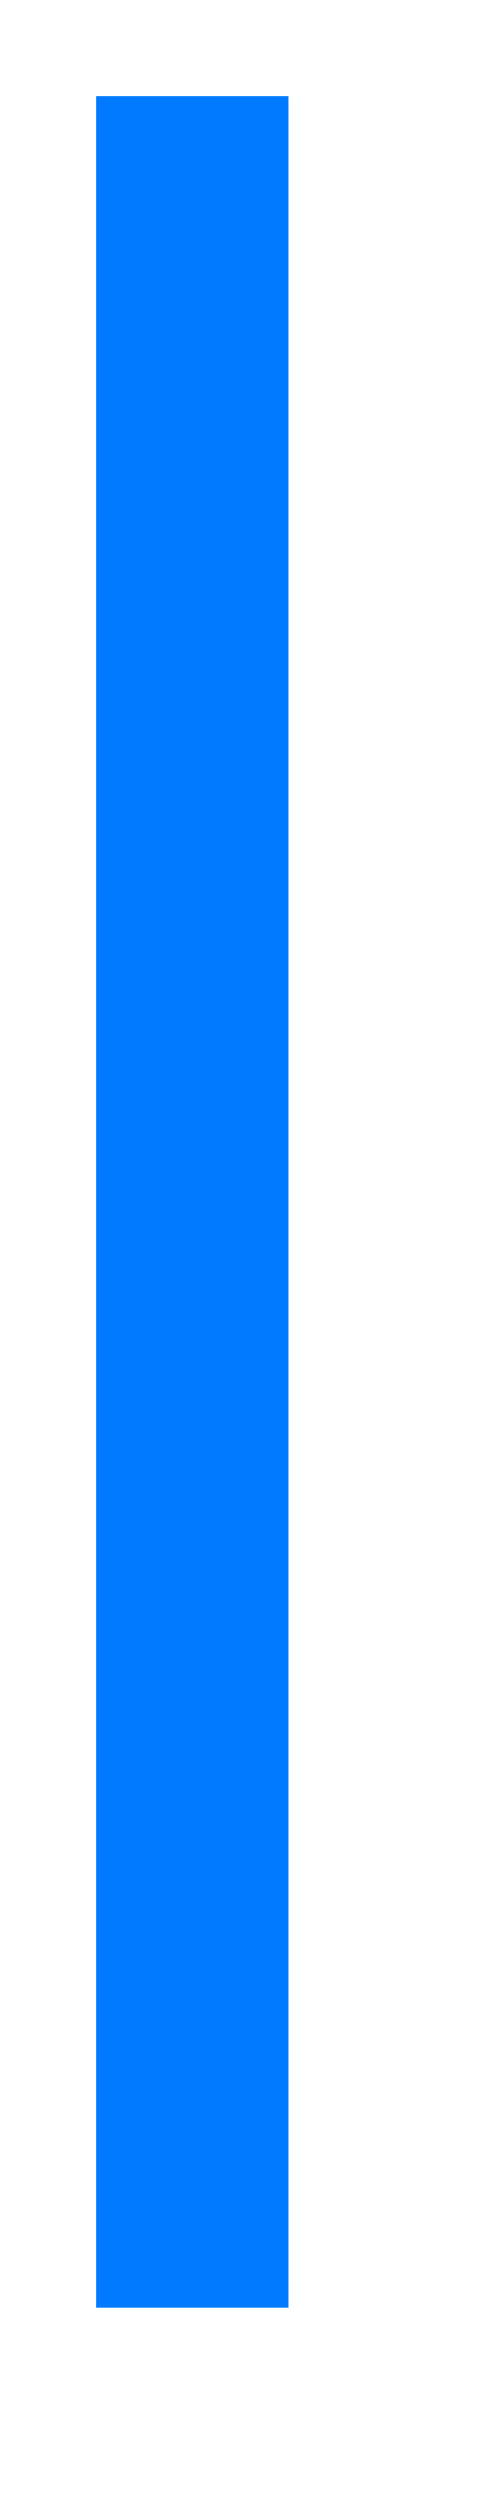
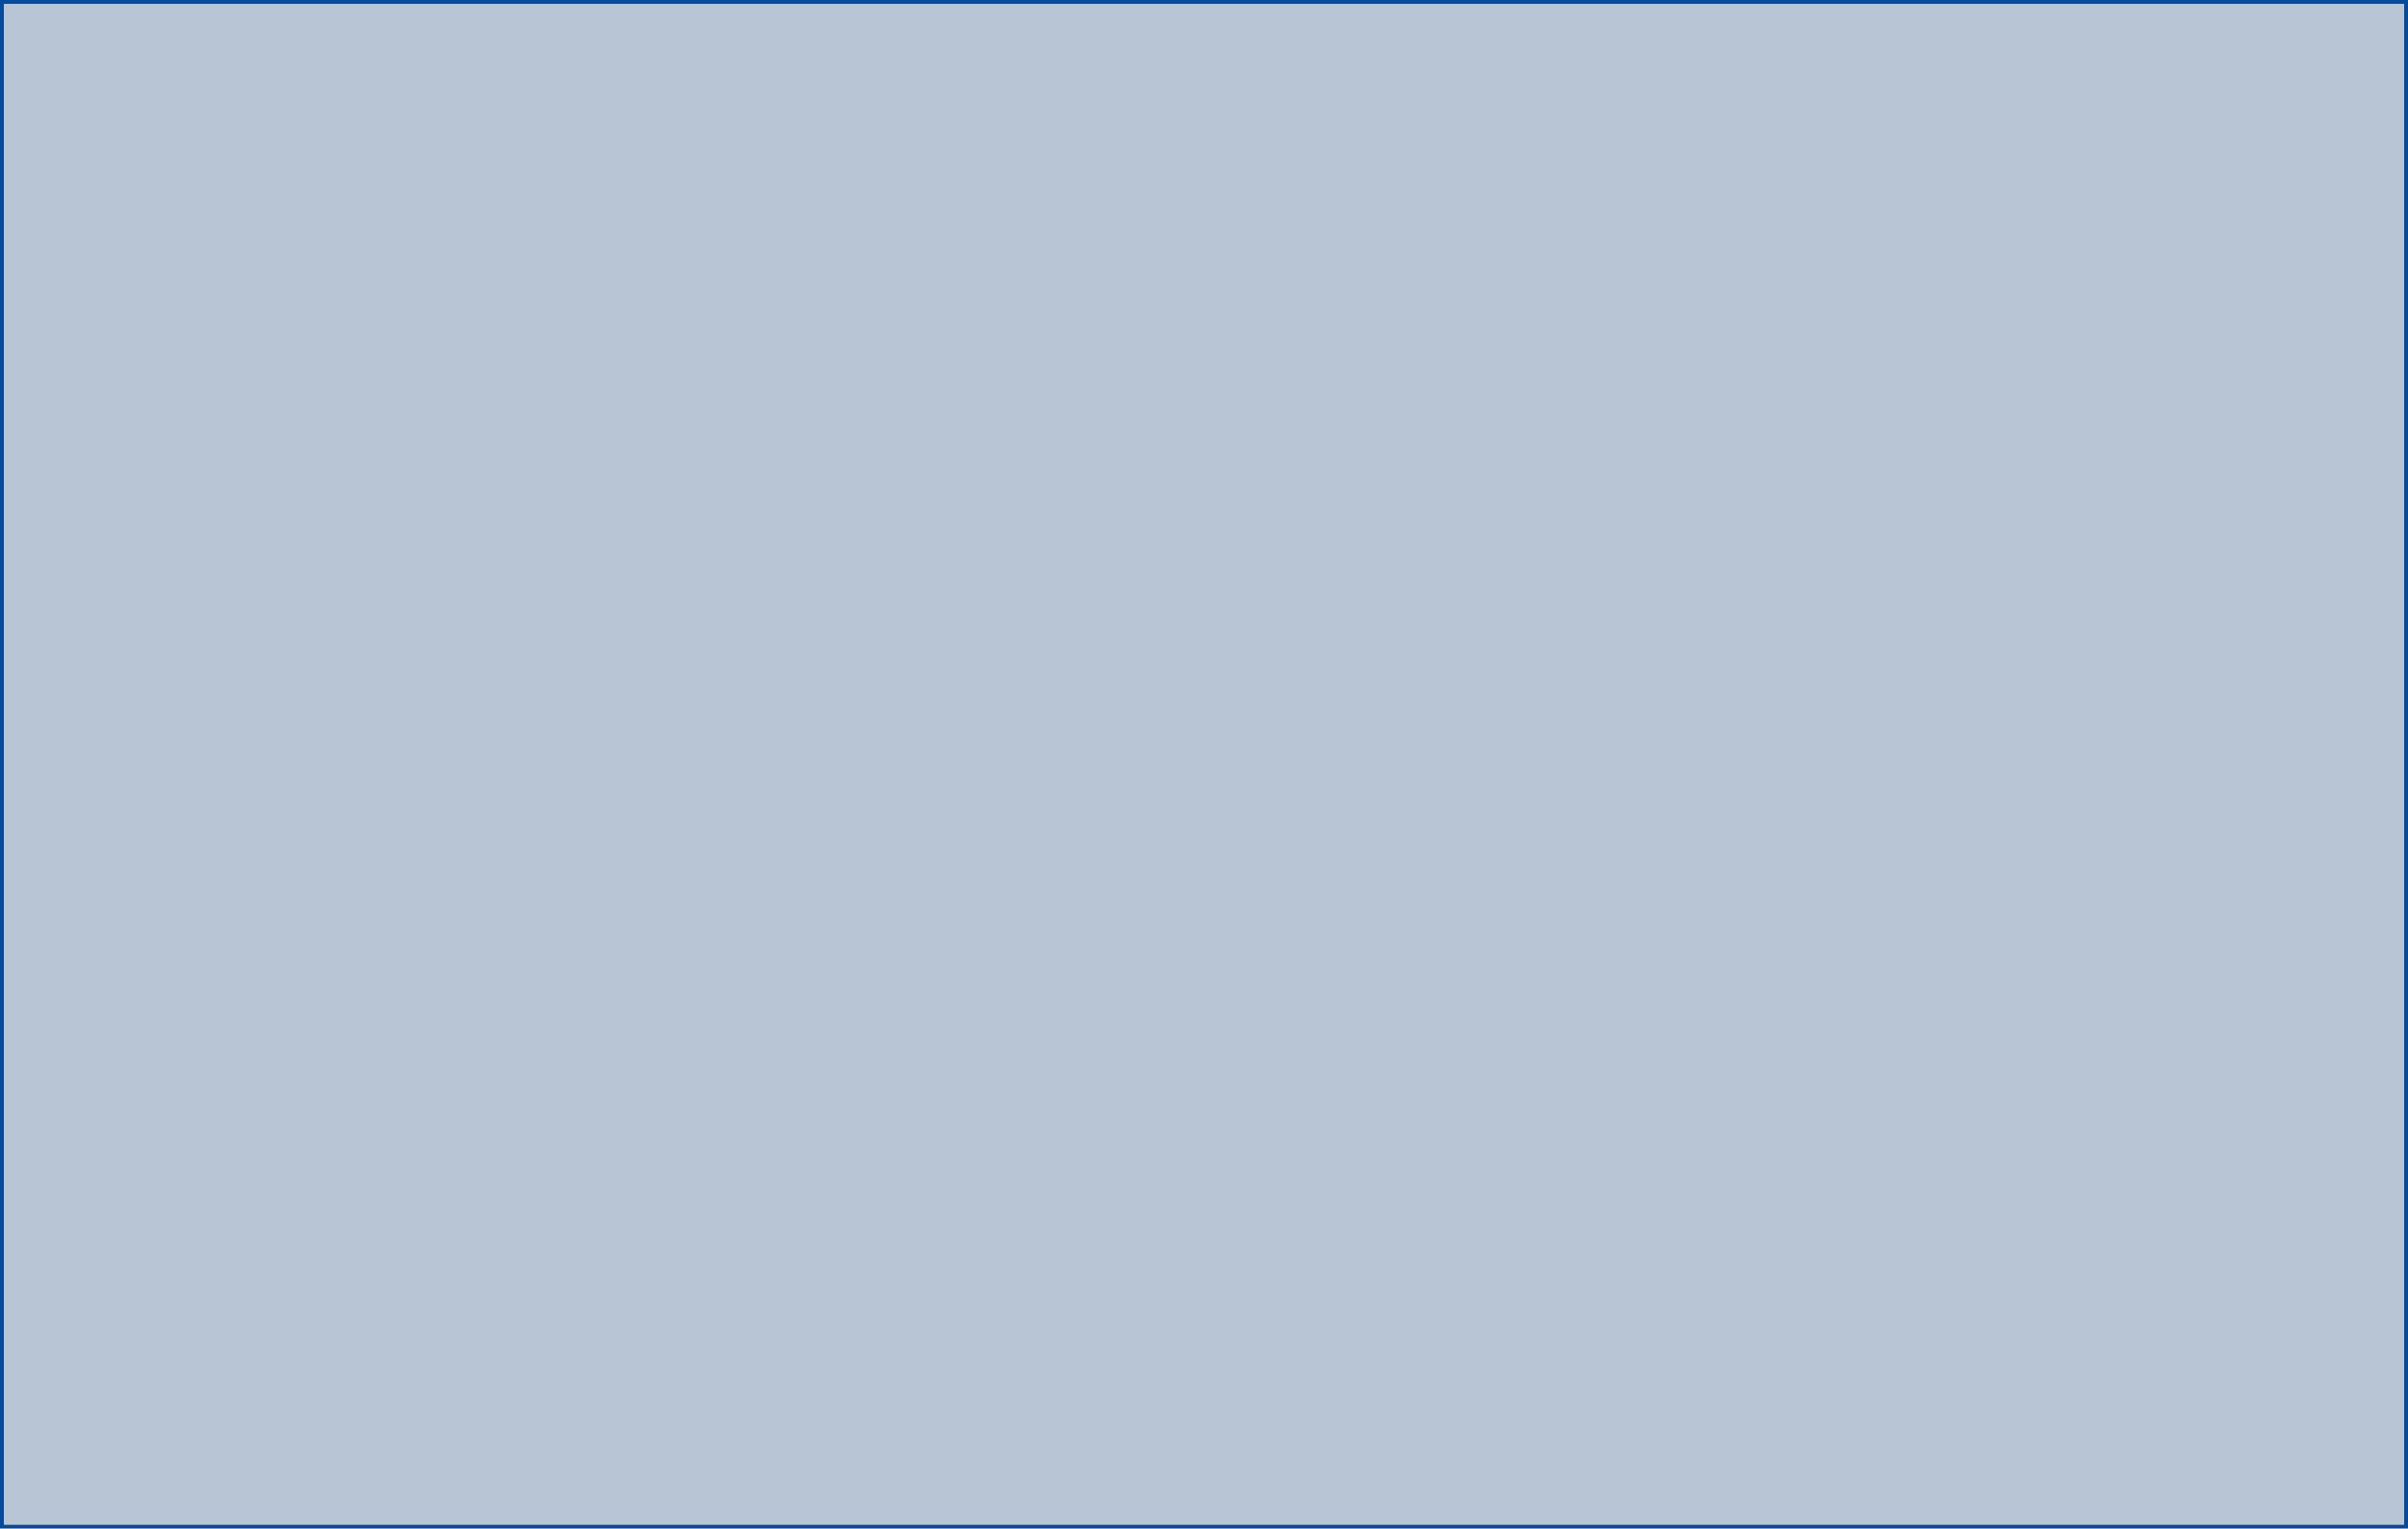
- <svg xmlns="http://www.w3.org/2000/svg" version="1.1" width="5px" height="26px">
-   <g transform="matrix(1 0 0 1 2 -1 )">
-     <path d="M 0 2  L 0 25  " stroke-width="2" stroke="#007aff" fill="none" stroke-opacity="0.996" />
+ <svg xmlns="http://www.w3.org/2000/svg" version="1.1" width="624px" height="396px">
+   <g transform="matrix(1 0 0 1 -27 -3576 )">
+     <path d="M 28 3577  L 650 3577  L 650 3971  L 28 3971  L 28 3577  Z " fill-rule="nonzero" fill="#123f73" stroke="none" fill-opacity="0.298" />
+     <path d="M 27.5 3576.5  L 650.5 3576.5  L 650.5 3971.5  L 27.5 3971.5  L 27.5 3576.5  Z " stroke-width="1" stroke="#064a9b" fill="none" stroke-opacity="0.996" />
  </g>
</svg>
